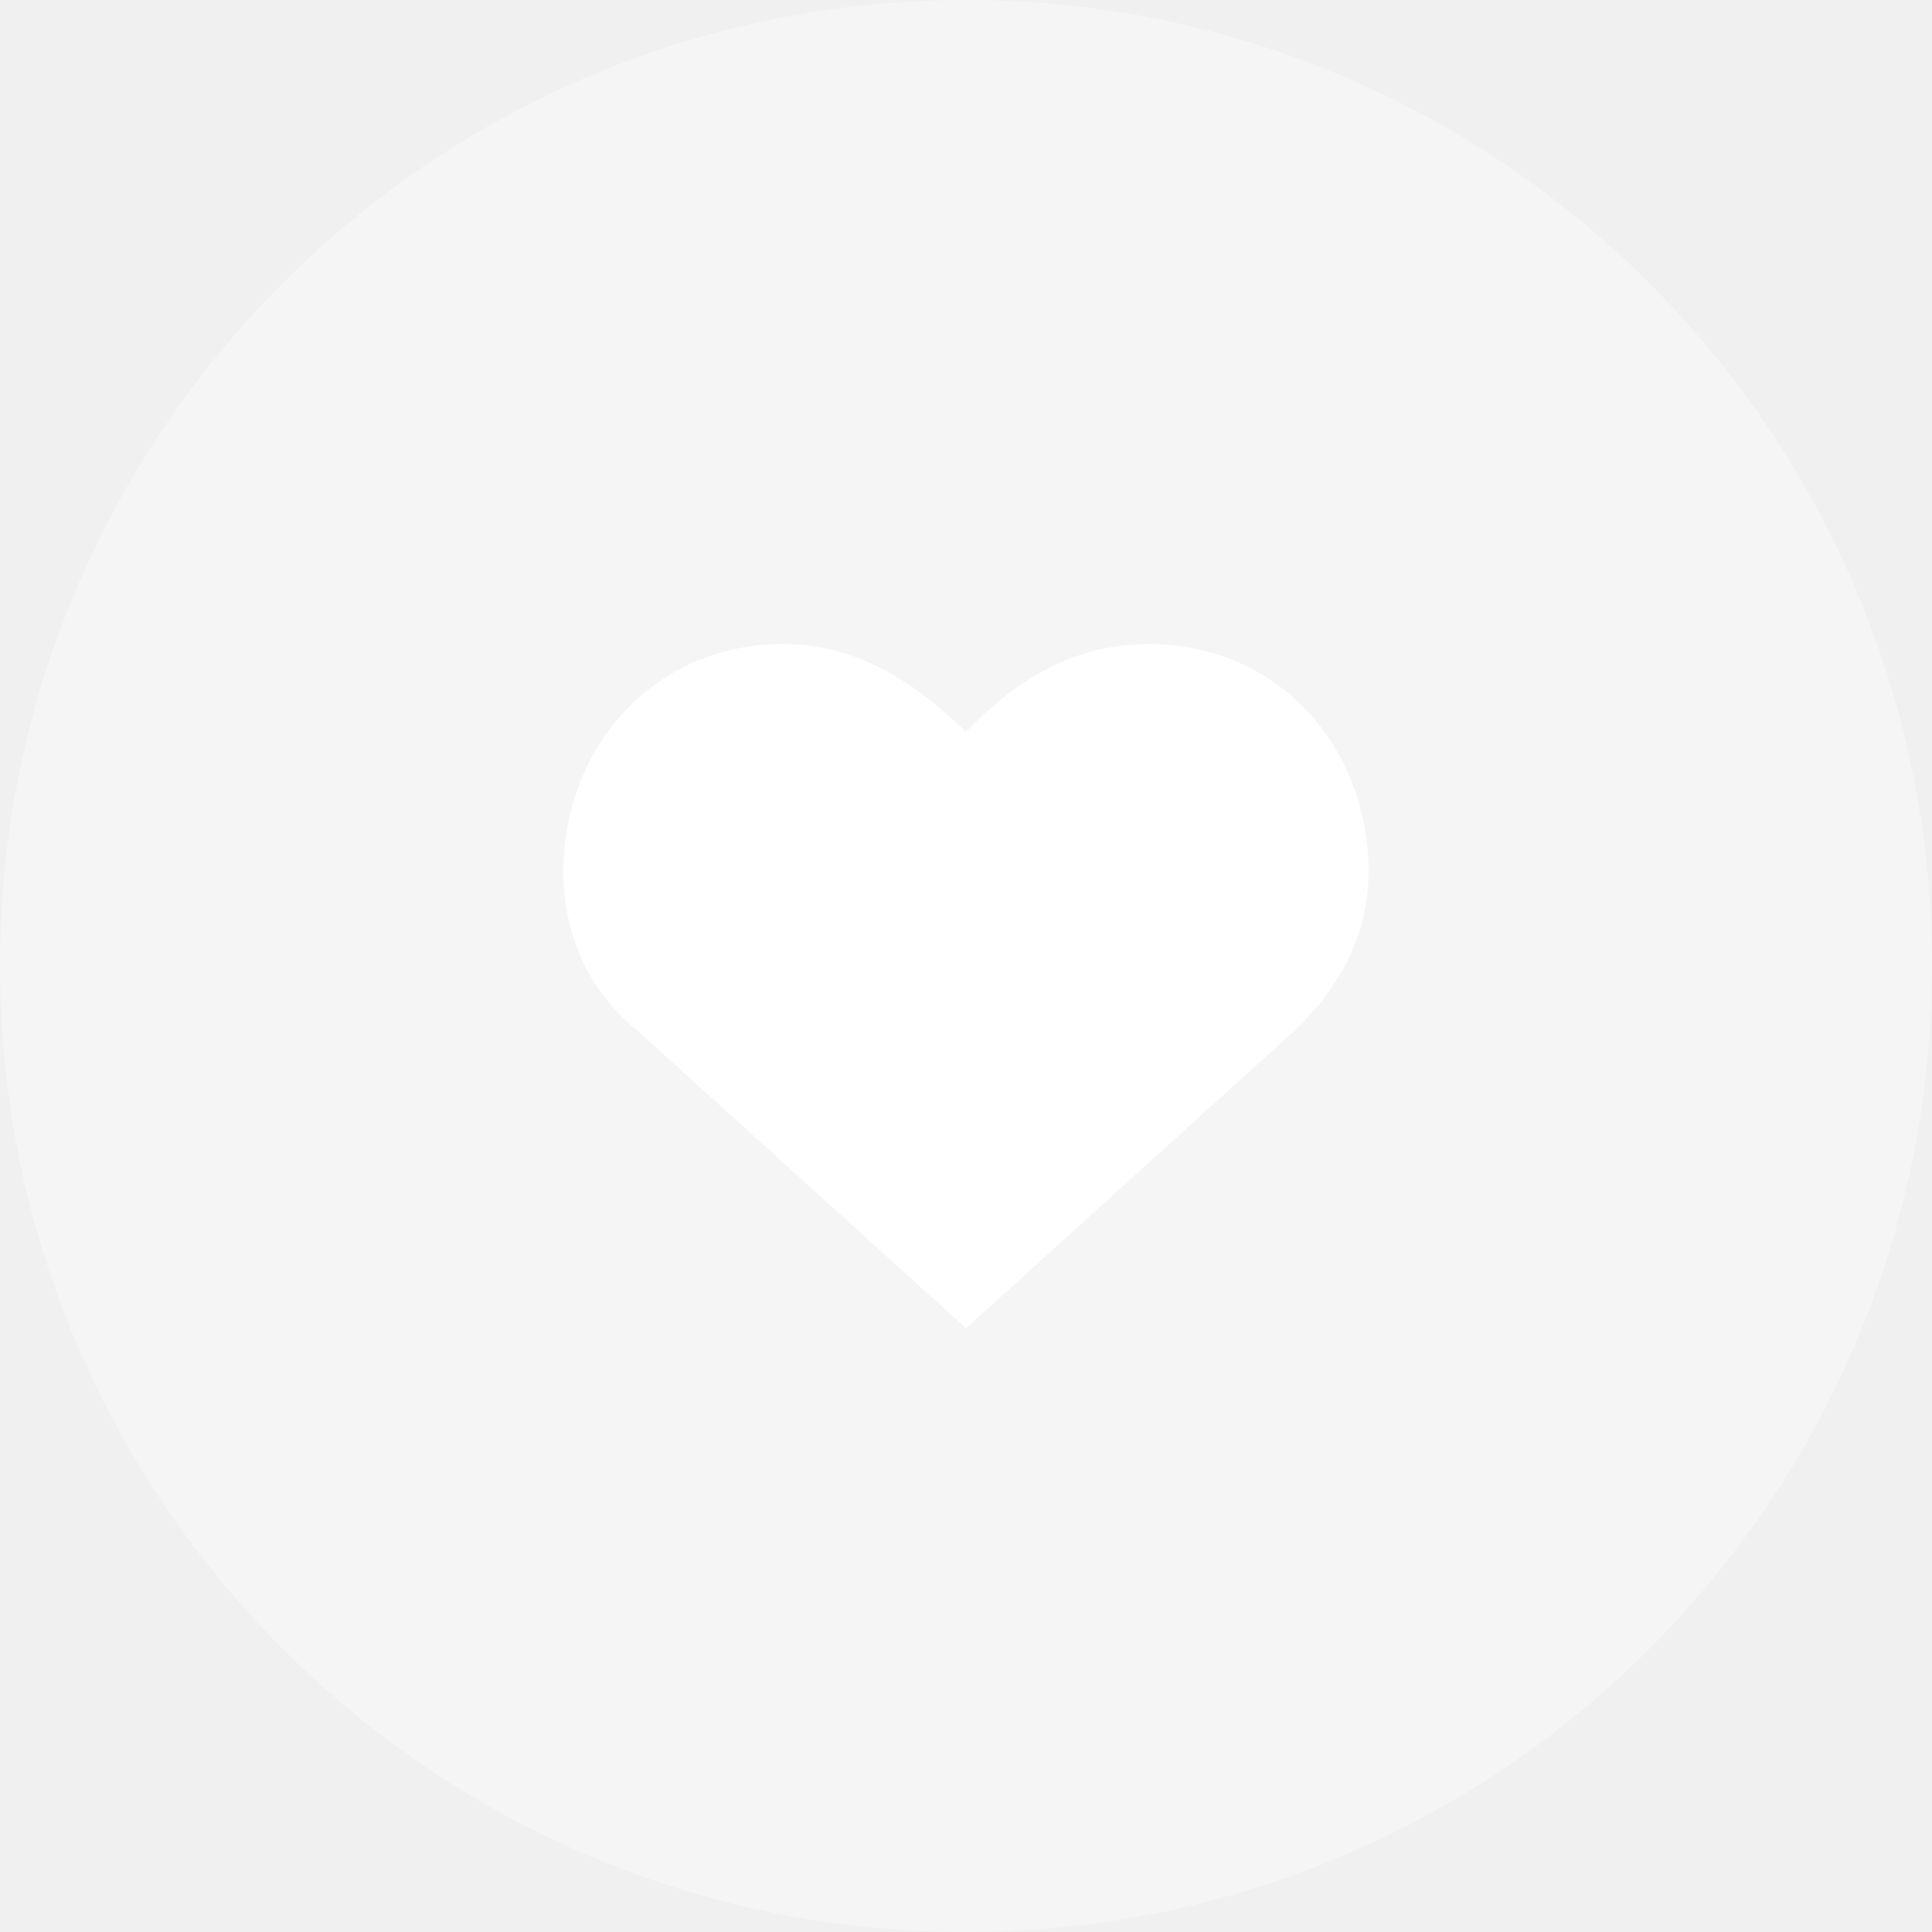
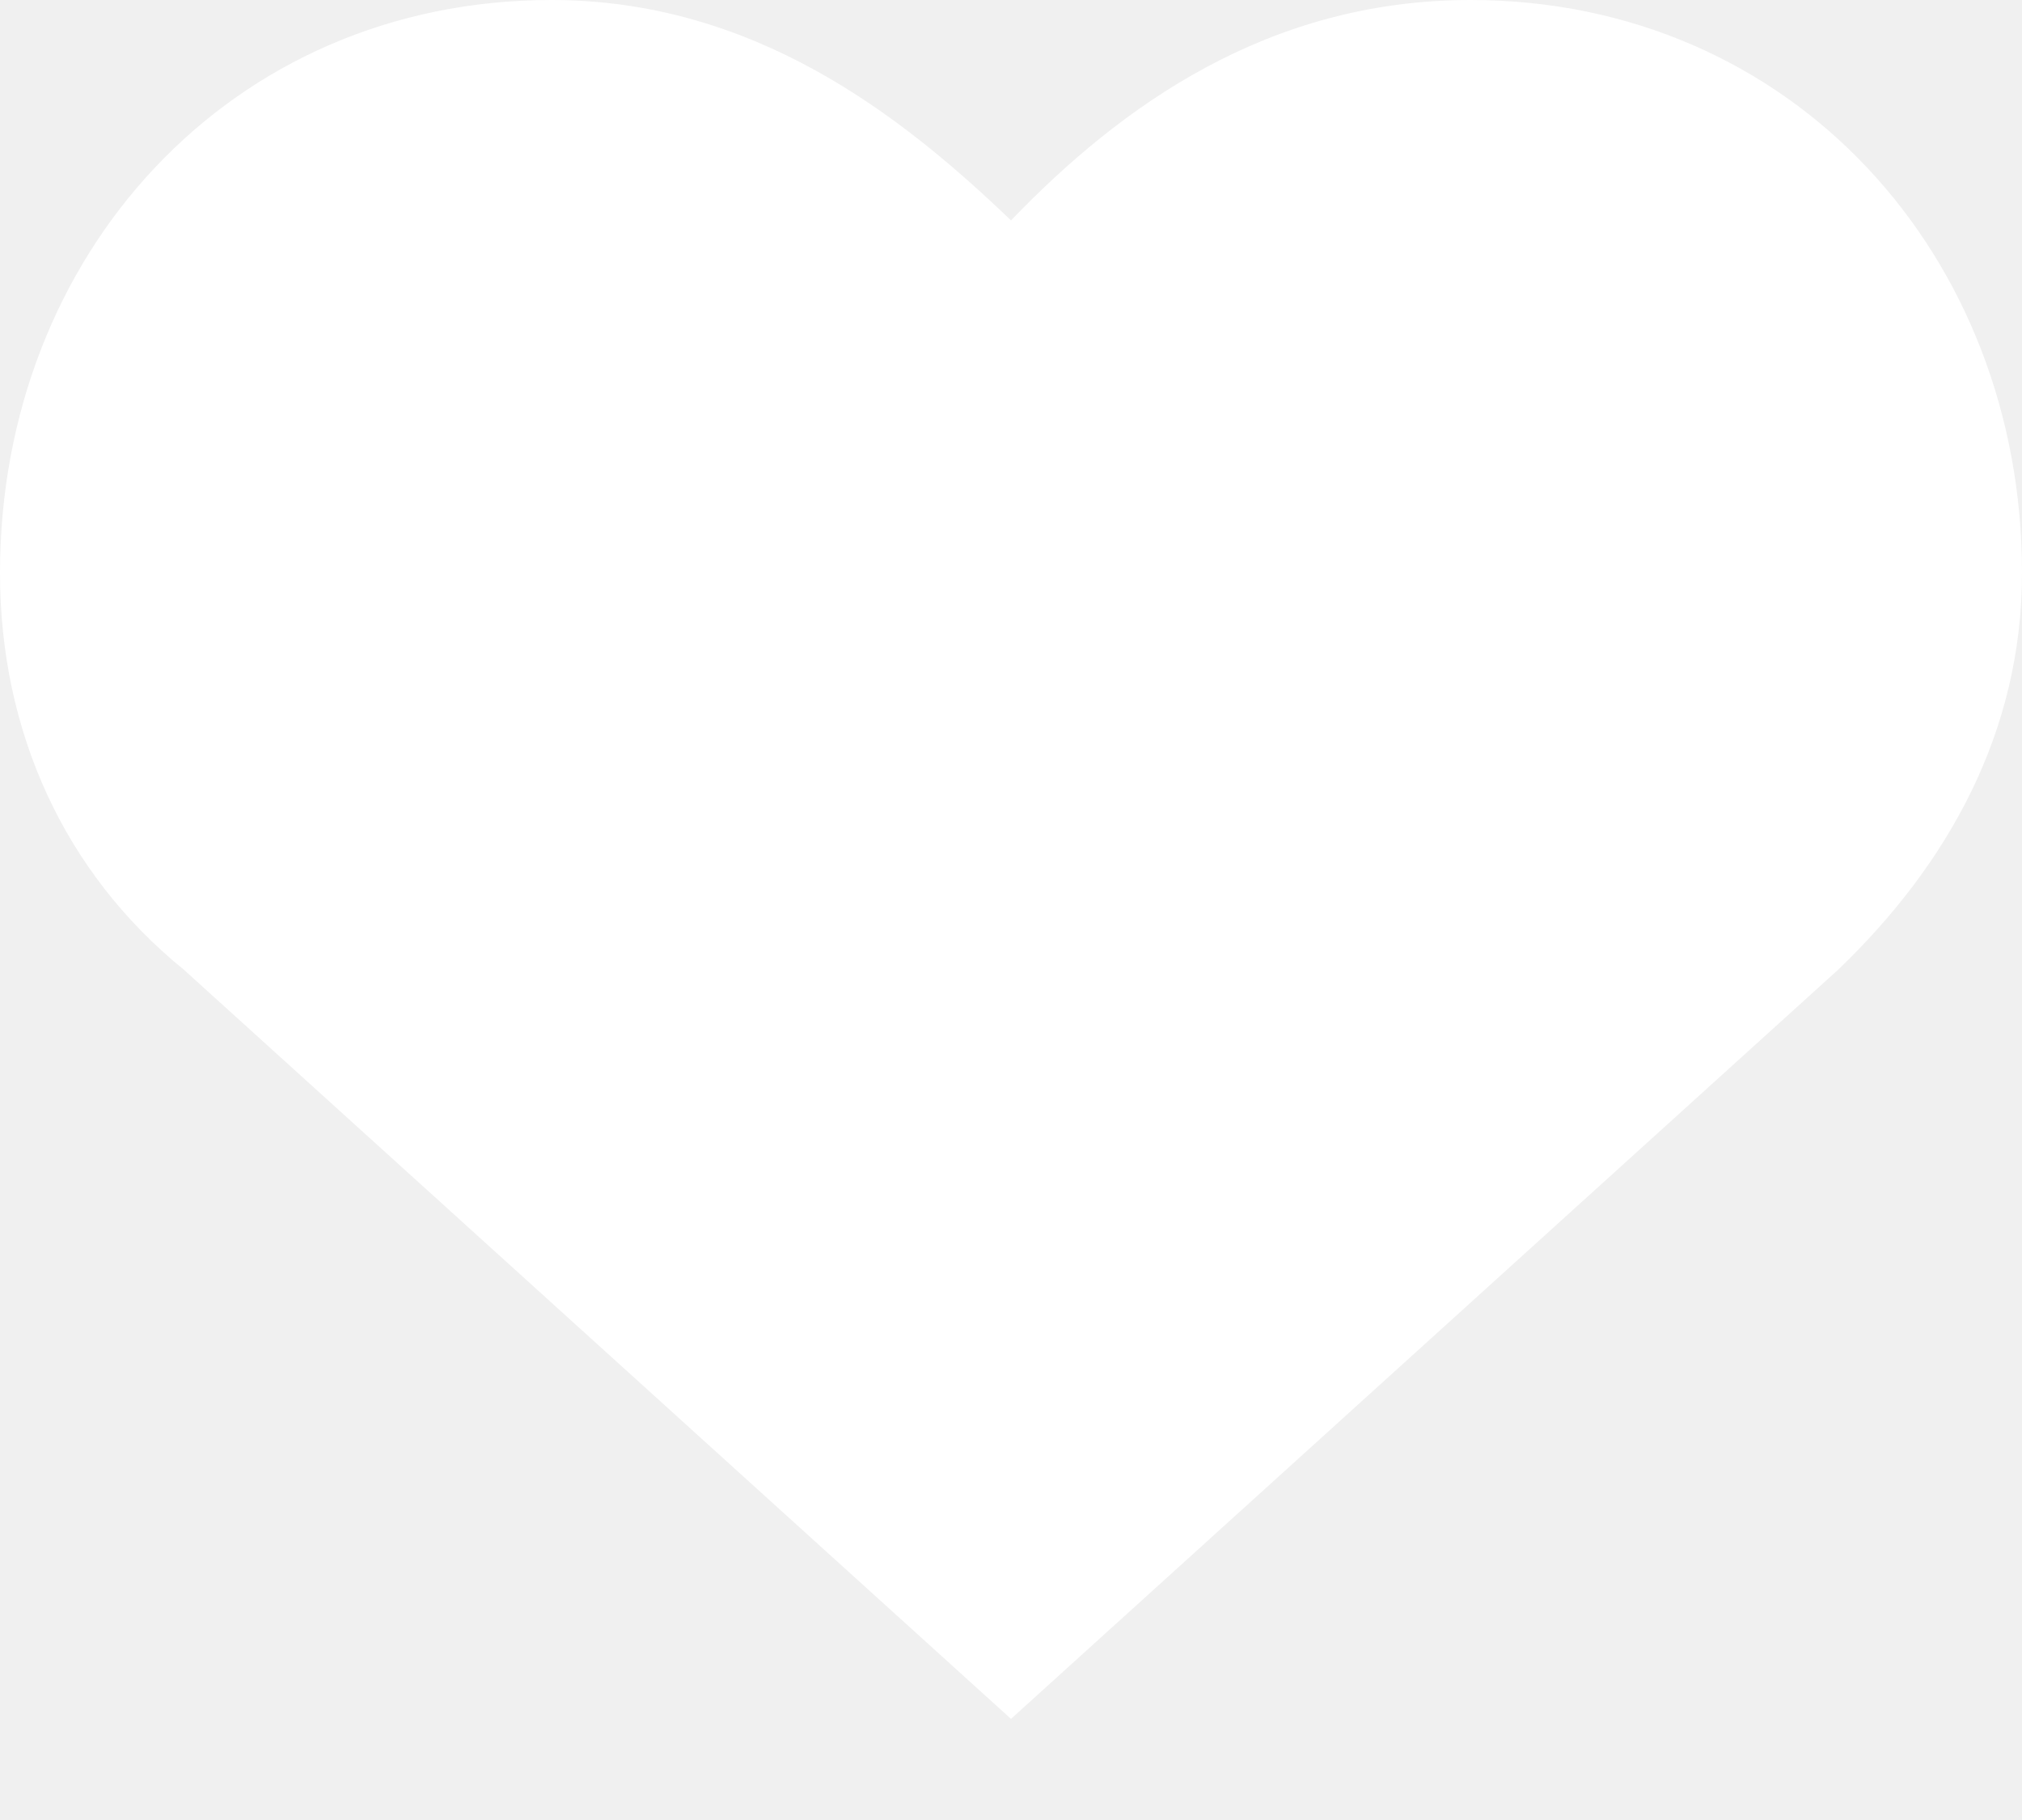
- <svg xmlns="http://www.w3.org/2000/svg" width="24" height="24" fill="none">
-   <rect width="24" height="24" rx="12" fill="#F5F5F5" />
-   <path d="M14.273 8c-1 0-1.727.523-2.273 1.09C11.454 8.567 10.727 8 9.727 8 8.137 8 7 9.264 7 10.833c0 .785.318 1.482.91 1.962L12 16.5l4.09-3.705c.546-.523.91-1.177.91-1.962C17 9.264 15.864 8 14.273 8z" fill="#fff" />
+ <svg xmlns="http://www.w3.org/2000/svg" width="10" height="9" viewBox="0 0 10 9" fill="none">
+   <path d="M7.273 0C6.273 0 5.545 0.523 5 1.09C4.455 0.567 3.727 0 2.727 0C1.136 0 0 1.264 0 2.833C0 3.618 0.318 4.315 0.909 4.795L5 8.5L9.091 4.795C9.636 4.272 10 3.618 10 2.833C10 1.264 8.864 0 7.273 0Z" fill="white" />
</svg>
